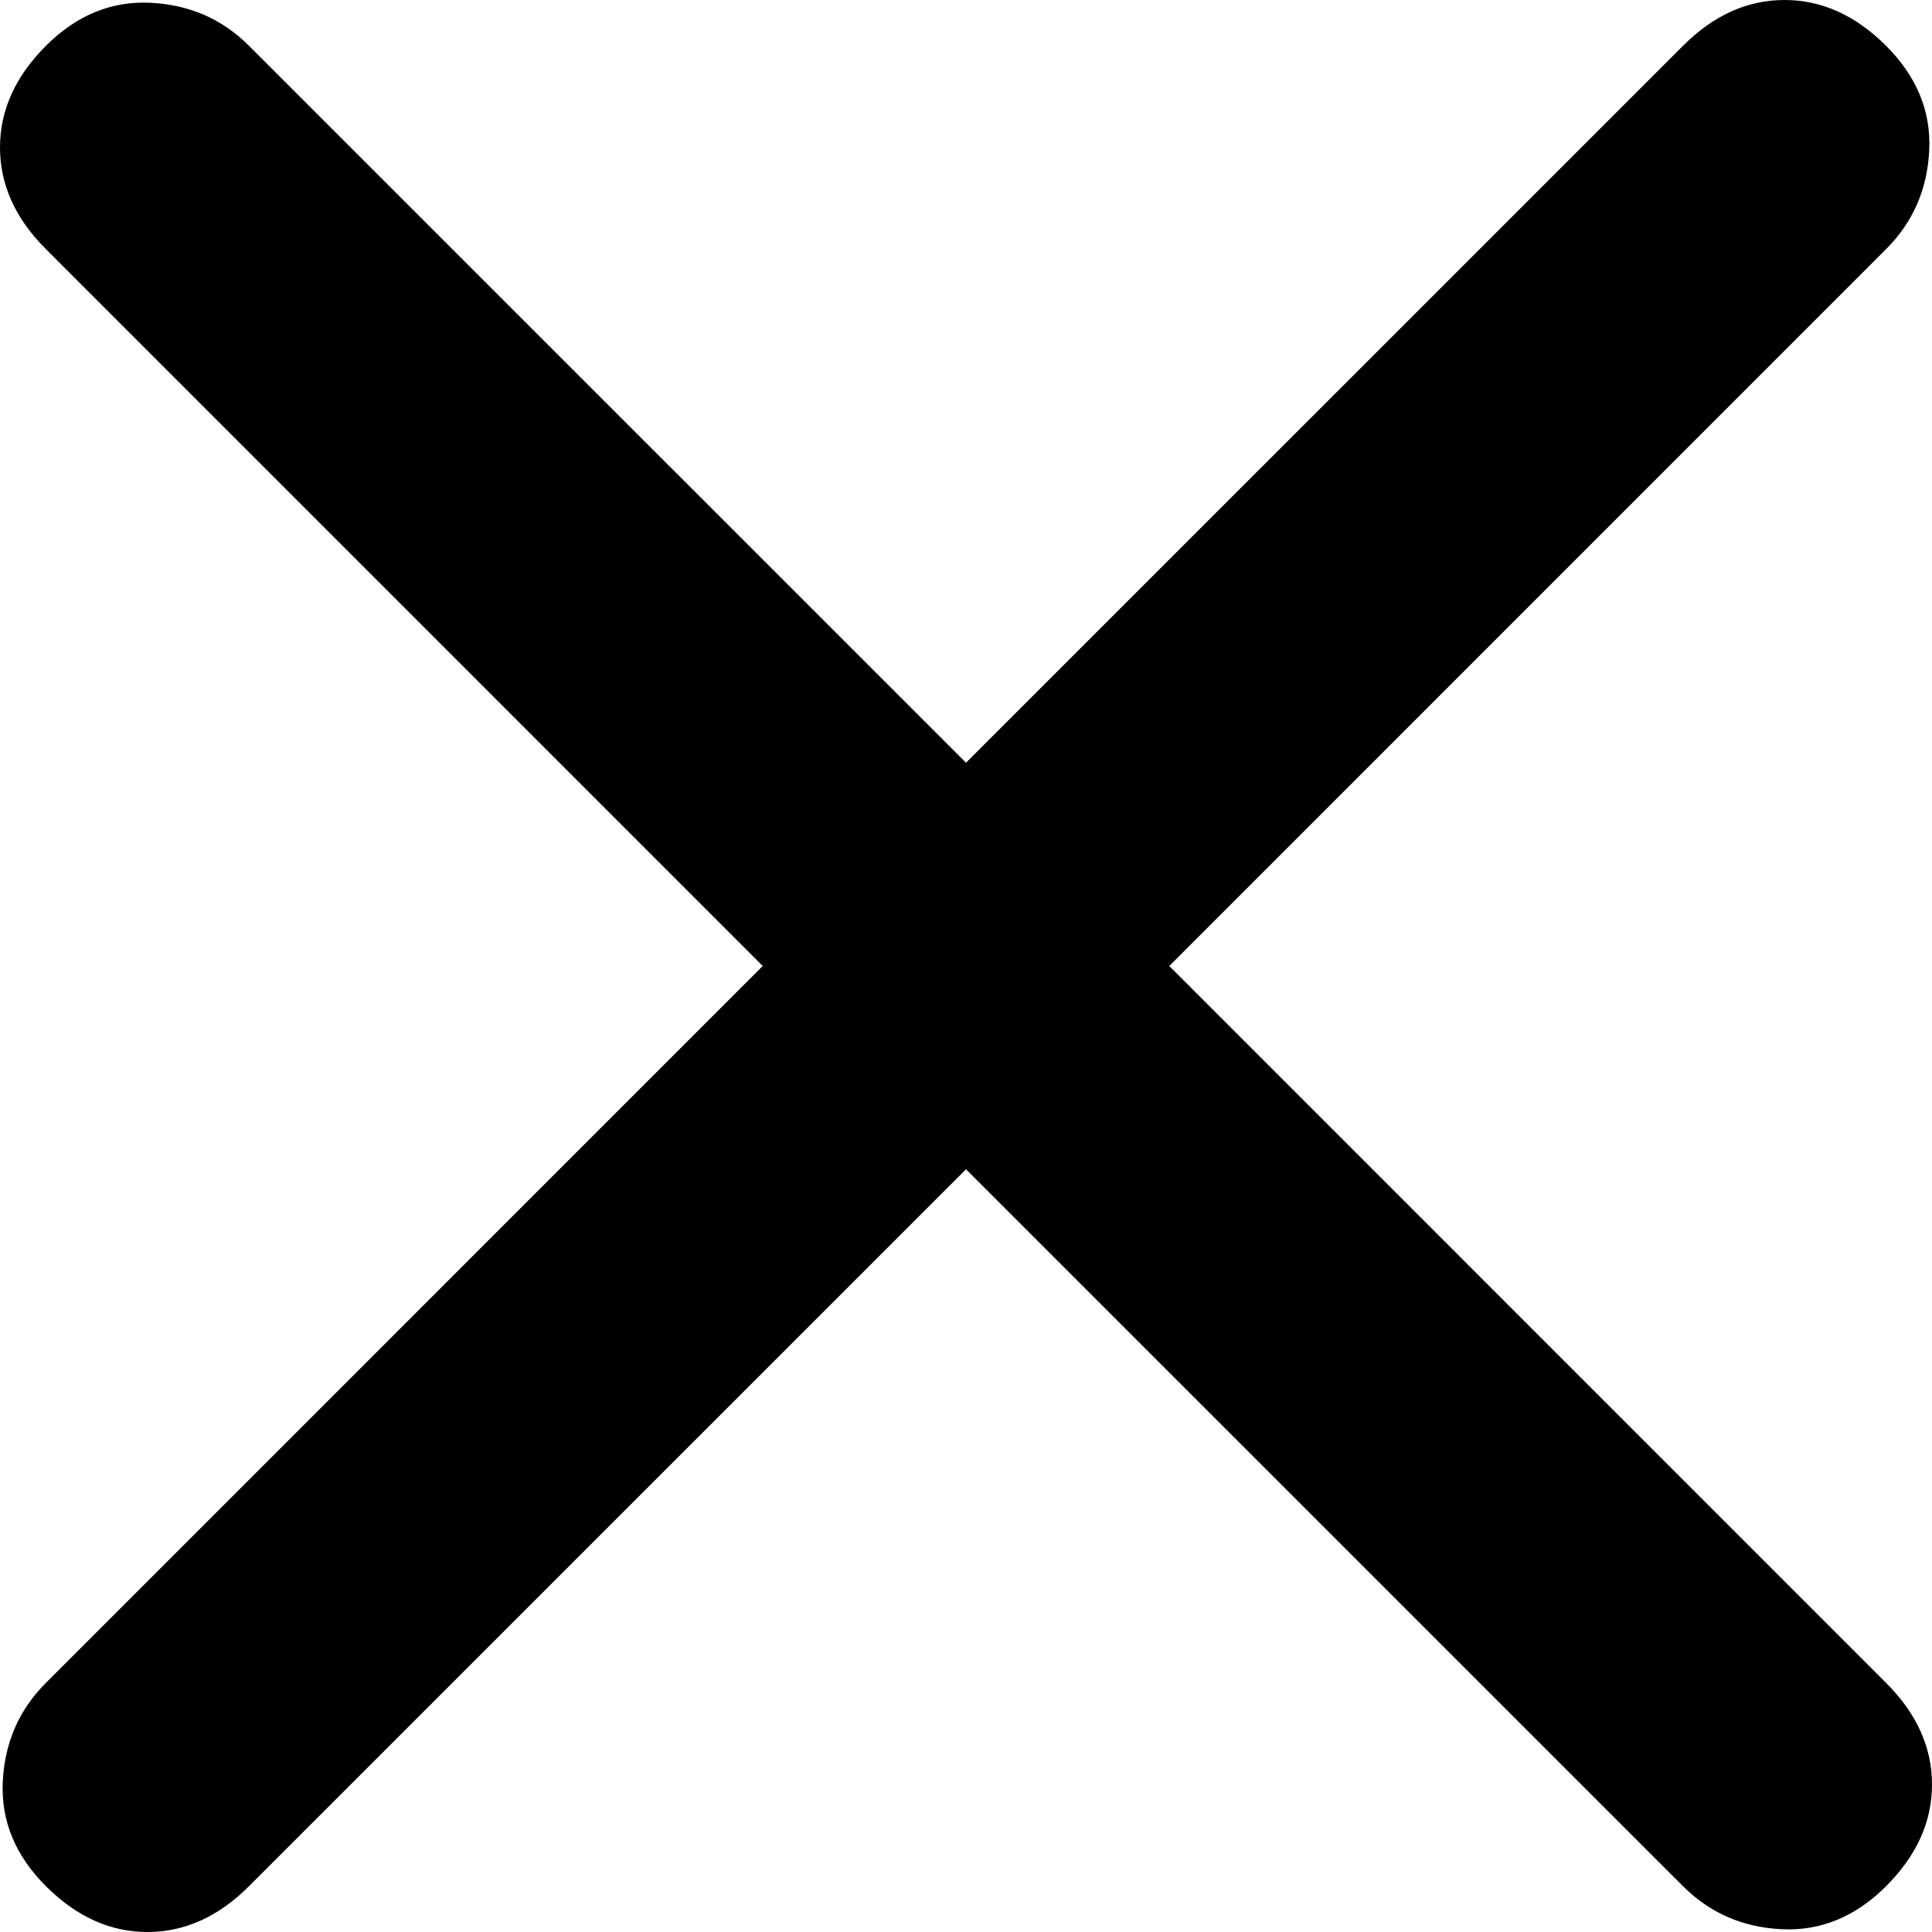
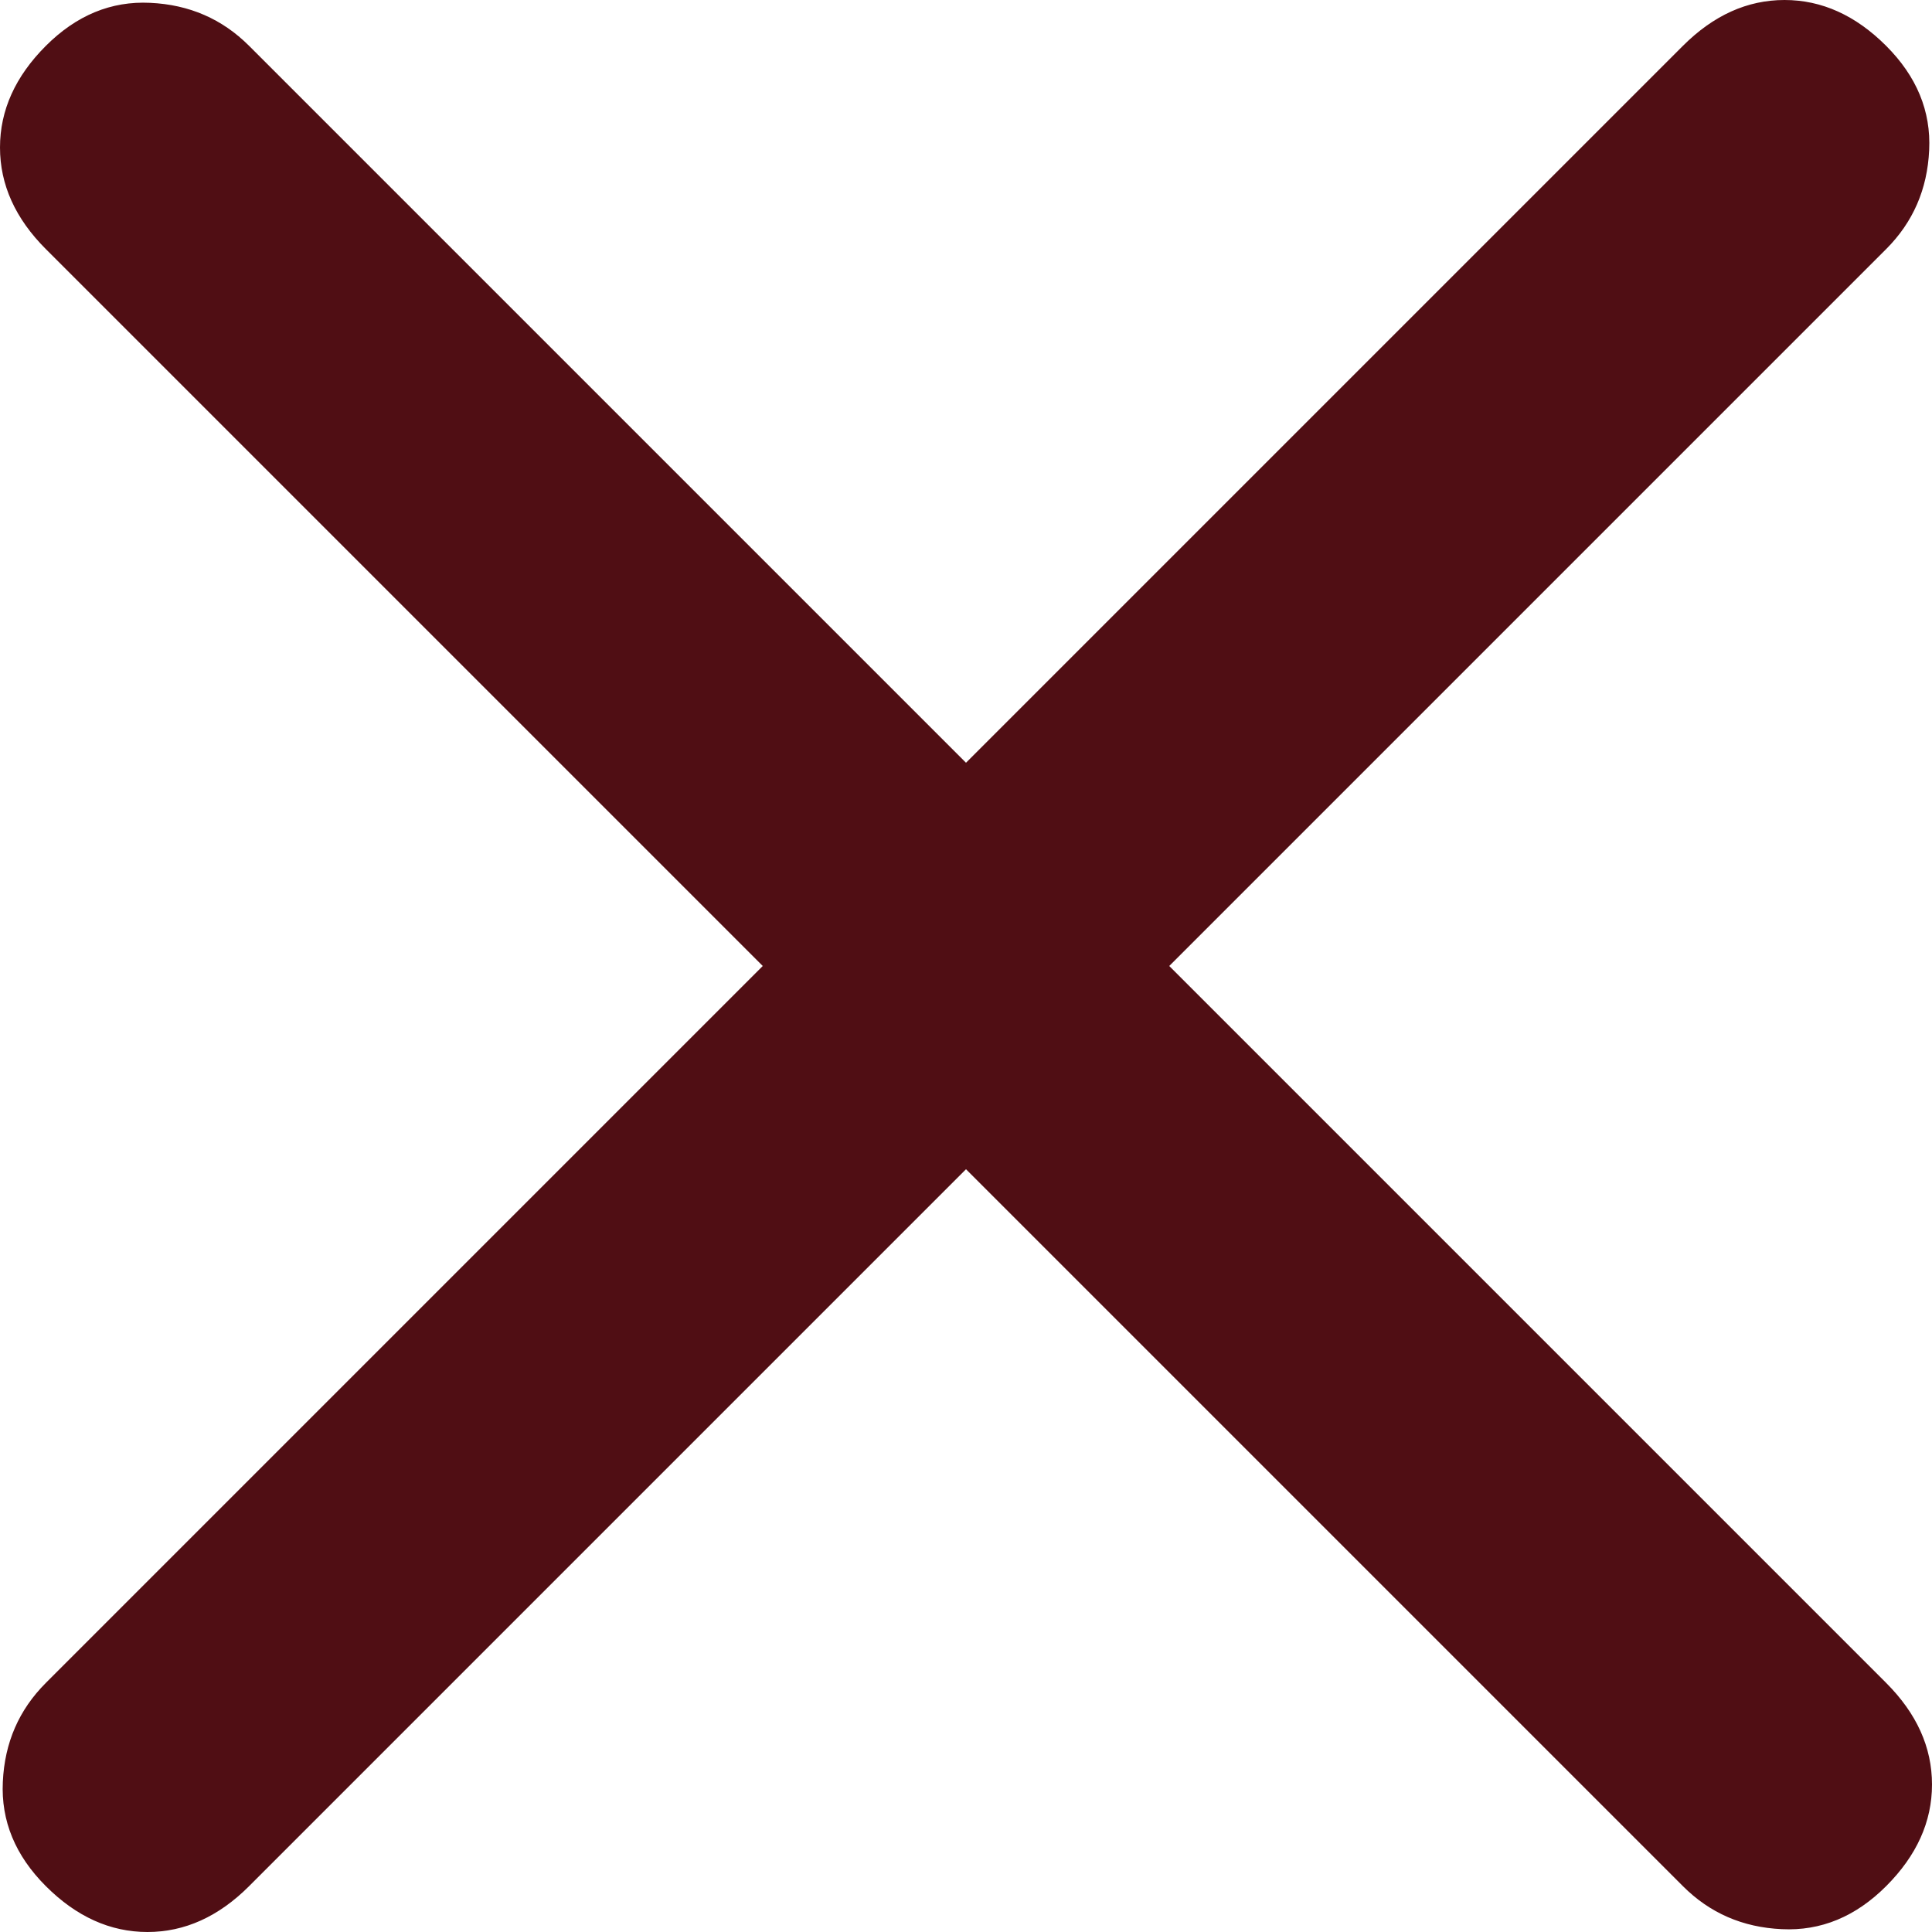
- <svg xmlns="http://www.w3.org/2000/svg" width="23" height="23" viewBox="0 0 23 23" fill="none">
-   <path d="M11.5 13.92L20.035 22.454C20.355 22.774 20.747 22.945 21.212 22.967C21.676 22.989 22.09 22.818 22.454 22.454C22.818 22.09 23 21.687 23 21.244C23 20.802 22.818 20.398 22.454 20.035L13.92 11.5L22.454 2.965C22.774 2.646 22.945 2.253 22.967 1.788C22.989 1.324 22.818 0.91 22.454 0.546C22.09 0.182 21.687 0 21.244 0C20.802 0 20.398 0.182 20.035 0.546L11.5 9.08L2.965 0.546C2.646 0.226 2.253 0.055 1.788 0.033C1.324 0.011 0.91 0.182 0.546 0.546C0.182 0.91 0 1.313 0 1.756C0 2.198 0.182 2.602 0.546 2.965L9.08 11.5L0.546 20.035C0.226 20.355 0.055 20.747 0.033 21.212C0.011 21.676 0.182 22.09 0.546 22.454C0.91 22.818 1.313 23 1.756 23C2.198 23 2.602 22.818 2.965 22.454L11.5 13.92Z" fill="black" />
+ <svg xmlns="http://www.w3.org/2000/svg" width="15" height="15" viewBox="0 0 15 15" fill="none">
+   <path d="M7.5 9.078L13.066 14.644C13.275 14.853 13.53 14.964 13.834 14.978C14.137 14.993 14.407 14.881 14.644 14.644C14.881 14.407 15 14.144 15 13.855C15 13.566 14.881 13.303 14.644 13.066L9.078 7.5L14.644 1.934C14.853 1.725 14.964 1.469 14.978 1.166C14.993 0.863 14.881 0.593 14.644 0.356C14.407 0.119 14.144 0 13.855 0C13.566 0 13.303 0.119 13.066 0.356L7.5 5.922L1.934 0.356C1.725 0.147 1.469 0.036 1.166 0.022C0.863 0.007 0.593 0.119 0.356 0.356C0.119 0.593 0 0.856 0 1.145C0 1.434 0.119 1.697 0.356 1.934L5.922 7.5L0.356 13.066C0.147 13.275 0.036 13.53 0.022 13.834C0.007 14.137 0.119 14.407 0.356 14.644C0.593 14.881 0.856 15 1.145 15C1.434 15 1.697 14.881 1.934 14.644L7.5 9.078Z" fill="#500E14" />
</svg>
